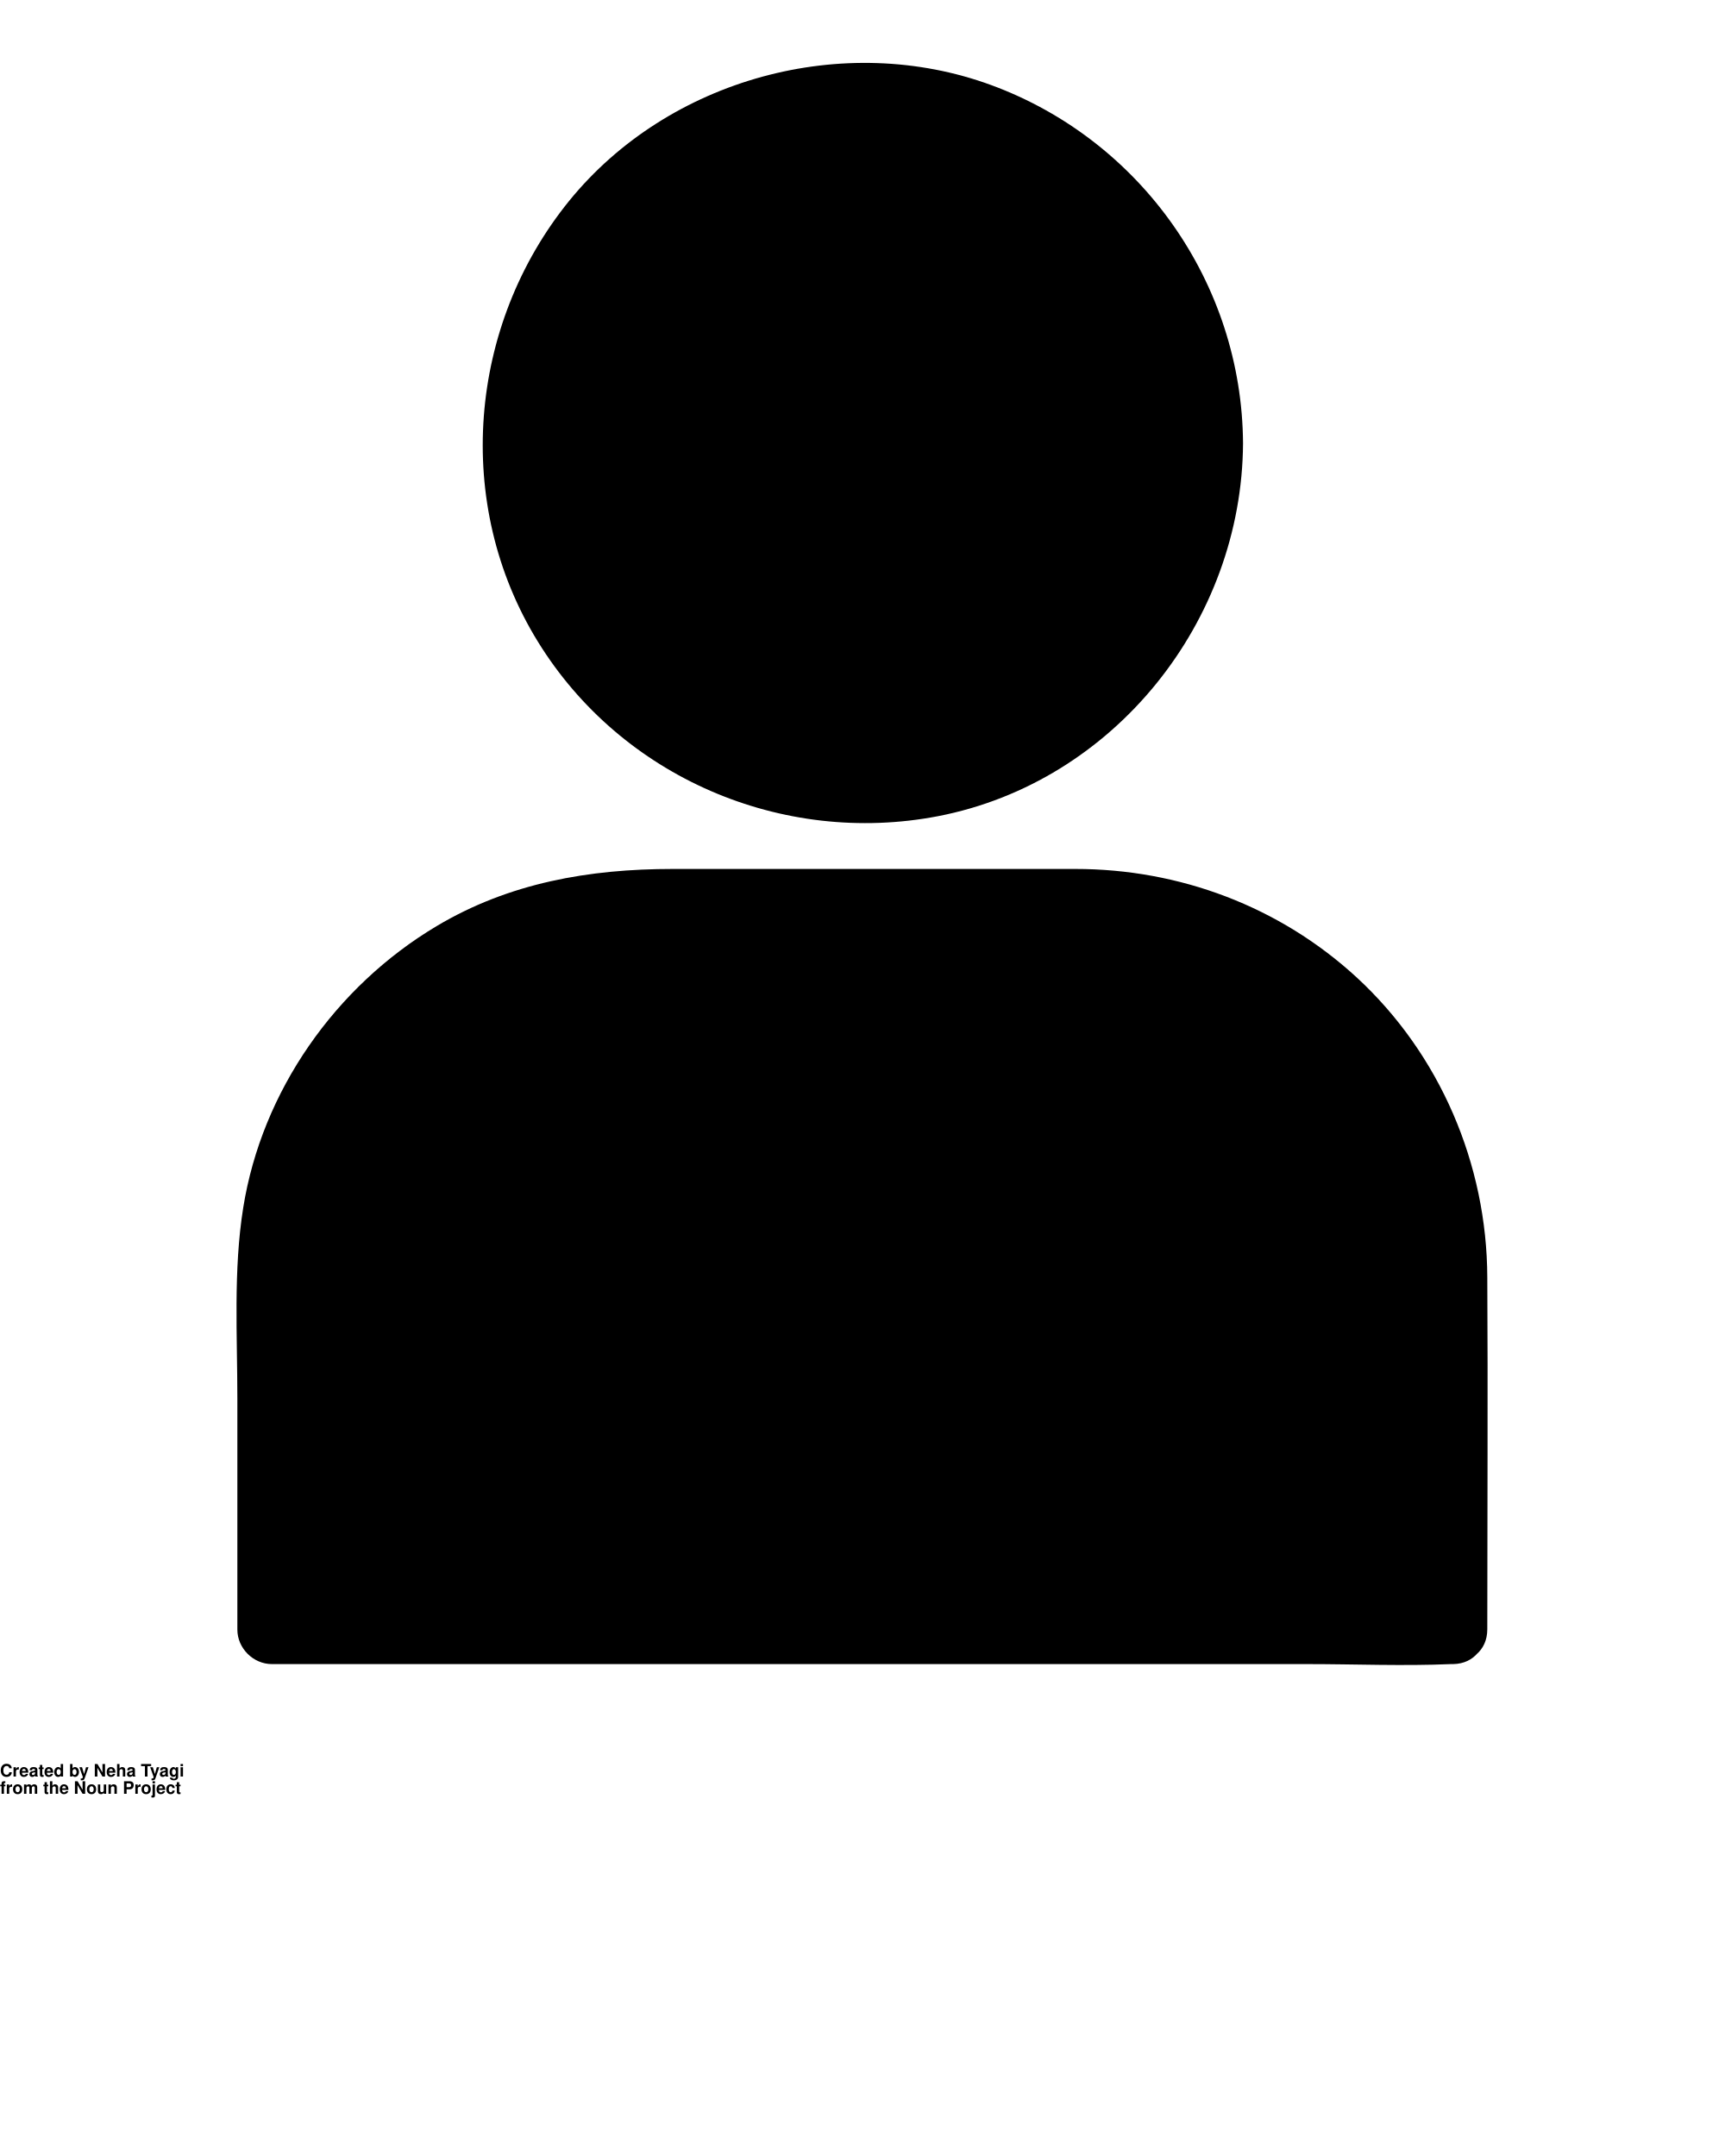
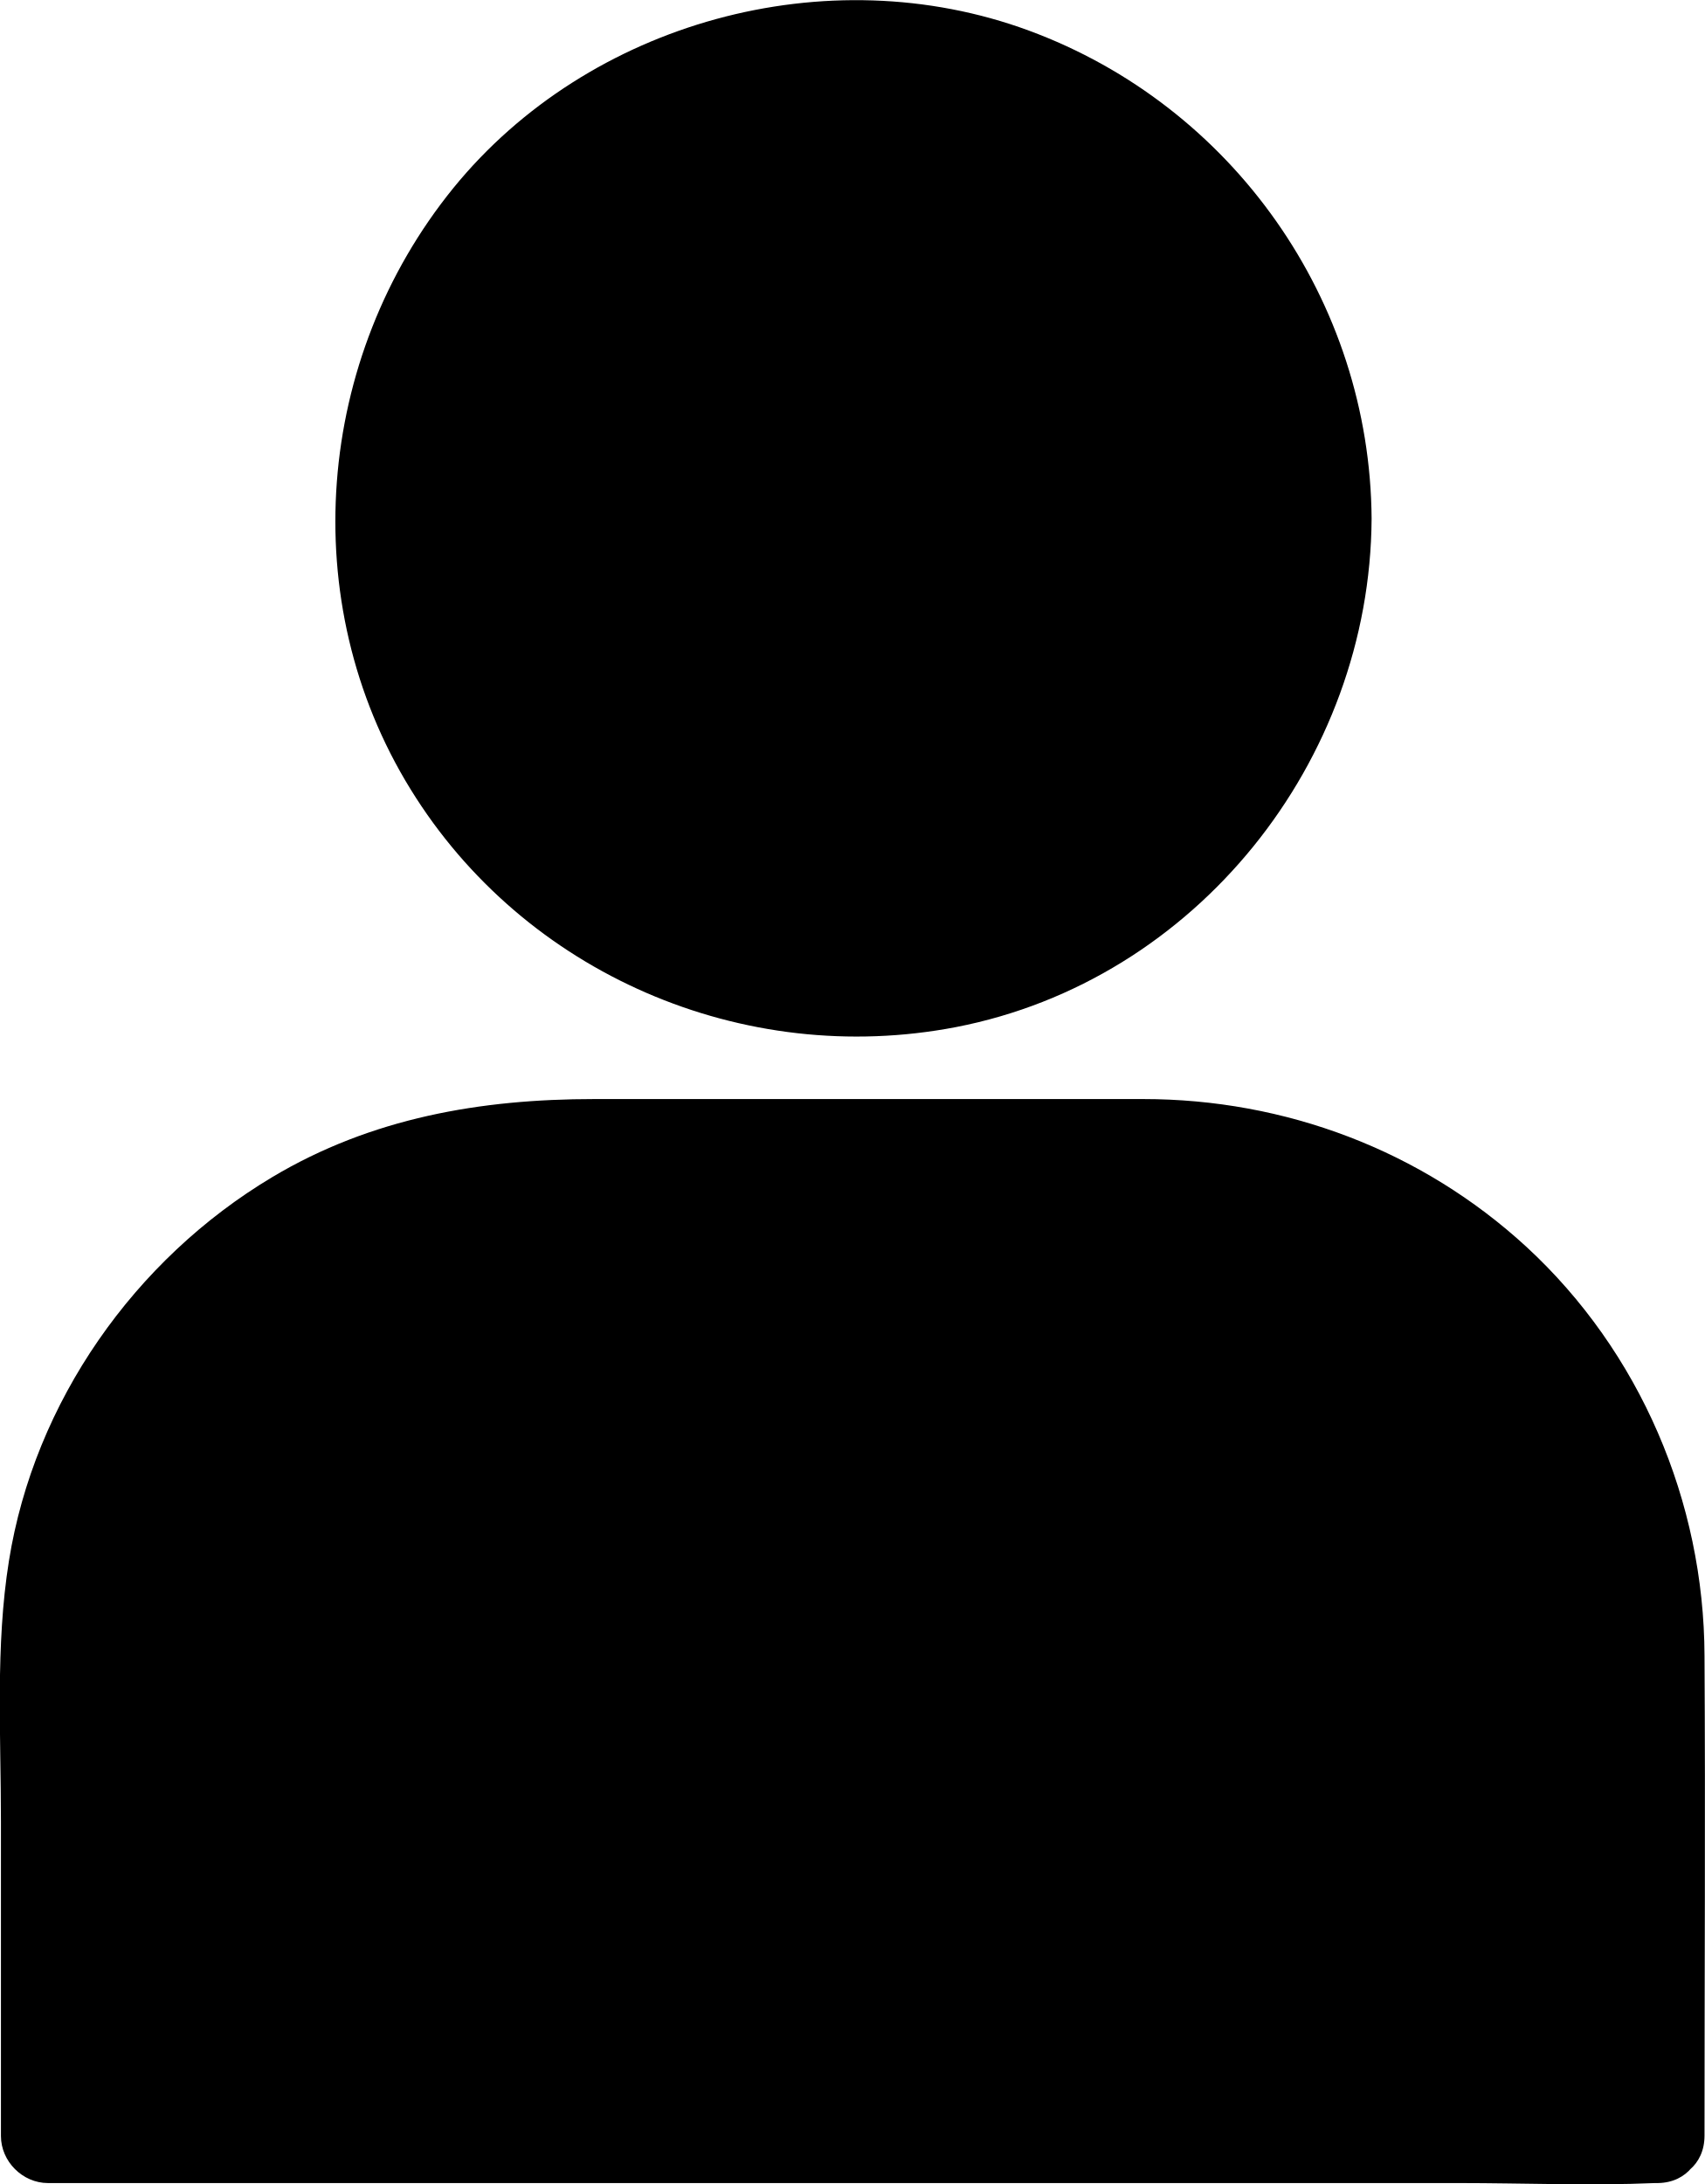
- <svg xmlns="http://www.w3.org/2000/svg" version="1.1" x="0px" y="0px" viewBox="0 0 500 625" enable-background="new 0 0 500 500" xml:space="preserve">
+ <svg xmlns="http://www.w3.org/2000/svg" version="1.1" id="Layer_1" x="0px" y="0px" viewBox="0 0 362.6 464.4" style="enable-background:new 0 0 362.6 464.4;" xml:space="preserve">
  <g>
-     <circle cx="250" cy="128.5" r="100.3" />
+     <circle cx="181.4" cy="110.3" r="100.3" />
    <g>
-       <path d="M340.3,128.5c-0.3,37.4-23.9,72.4-59.5,84.9c-36.2,12.8-76.3,1.6-100.8-27.8c-24-28.8-26.6-71.4-7.5-103.4    c19.3-32.4,58.3-50,95.4-42.2C309.7,48.7,340,85.8,340.3,128.5c0.1,12.9,20.1,12.9,20,0c-0.3-46.3-29.5-87.8-72.9-103.8    C244.5,8.9,193.8,22.8,165,58.2c-29.3,36.1-33.7,87.9-9.1,127.8c24.2,39.3,70.8,59.3,116,50.6c51.1-9.9,88.1-56.5,88.4-108.1    C360.4,115.6,340.4,115.6,340.3,128.5z" />
+       <path d="M271.7,110.3c-0.3,37.4-23.9,72.4-59.5,84.9c-36.2,12.8-76.3,1.6-100.8-27.8C87.4,138.6,84.8,96,103.9,64    c19.3-32.4,58.3-50,95.4-42.2C241.1,30.5,271.4,67.6,271.7,110.3c0.1,12.9,20.1,12.9,20,0C291.4,64,262.2,22.5,218.8,6.5    C175.9-9.3,125.2,4.6,96.4,40c-29.3,36.1-33.7,87.9-9.1,127.8c24.2,39.3,70.8,59.3,116,50.6c51.1-9.9,88.1-56.5,88.4-108.1    C291.8,97.4,271.8,97.4,271.7,110.3z" />
    </g>
  </g>
  <g>
-     <path d="M421.1,472.2H78.7V369.9c0-59.7,48.4-108.1,108.1-108.1H313c59.7,0,108.1,48.4,108.1,108.1V472.2z" />
+     <path d="M352.5,454H10.1V351.7c0-59.7,48.4-108.1,108.1-108.1h126.2c59.7,0,108.1,48.4,108.1,108.1V454z" />
    <g>
-       <path d="M421.1,462.2c-11.4,0-22.8,0-34.1,0c-27.2,0-54.3,0-81.5,0c-33,0-66,0-99.1,0c-28.4,0-56.9,0-85.3,0    c-9.5,0-18.9,0-28.4,0c-4.4,0-9-0.4-13.4,0c-0.2,0-0.4,0-0.6,0c3.3,3.3,6.7,6.7,10,10c0-33.7-0.1-67.5,0-101.2    c0-27.6,10.9-53.7,31.1-72.7c18.8-17.7,43.4-26.4,68.9-26.4c38.3,0,76.7,0,115,0c5.2,0,10.4-0.1,15.6,0.2    c15.3,0.9,30.2,5.6,43.4,13.3c26.1,15.4,44.7,43.1,47.8,73.4c1.7,16.3,0.6,33.1,0.6,49.5c0,20,0,40.1,0,60.1c0,1.3,0,2.6,0,3.9    c0,12.9,20,12.9,20,0c0-34,0.2-68,0-102c-0.1-32.8-13.7-64.7-37.9-87c-22.3-20.5-51.3-31.4-81.5-31.4c-38.9,0-77.8,0-116.7,0    c-24.2,0-47.4,4-68.5,16.6c-29.3,17.5-50.6,47.8-56,81.6c-2.9,18.1-1.7,37-1.7,55.4c0,20.9,0,41.9,0,62.8c0,1.4,0,2.7,0,4.1    c0,5.4,4.6,10,10,10c11.4,0,22.8,0,34.1,0c27.2,0,54.3,0,81.5,0c33,0,66,0,99.1,0c28.4,0,56.9,0,85.3,0c13.9,0,27.9,0.6,41.8,0    c0.2,0,0.4,0,0.6,0C433.9,482.2,434,462.2,421.1,462.2z" />
+       <path d="M352.5,444c-11.4,0-22.8,0-34.1,0c-27.2,0-54.3,0-81.5,0c-33,0-66,0-99.1,0c-28.4,0-56.9,0-85.3,0c-9.5,0-18.9,0-28.4,0    c-4.4,0-9-0.4-13.4,0c-0.2,0-0.4,0-0.6,0c3.3,3.3,6.7,6.7,10,10c0-33.7-0.1-67.5,0-101.2c0-27.6,10.9-53.7,31.1-72.7    c18.8-17.7,43.4-26.4,68.9-26.4c38.3,0,76.7,0,115,0c5.2,0,10.4-0.1,15.6,0.2c15.3,0.9,30.2,5.6,43.4,13.3    c26.1,15.4,44.7,43.1,47.8,73.4c1.7,16.3,0.6,33.1,0.6,49.5c0,20,0,40.1,0,60.1c0,1.3,0,2.6,0,3.9c0,12.9,20,12.9,20,0    c0-34,0.2-68,0-102c-0.1-32.8-13.7-64.7-37.9-87c-22.3-20.5-51.3-31.4-81.5-31.4c-38.9,0-77.8,0-116.7,0c-24.2,0-47.4,4-68.5,16.6    c-29.3,17.5-50.6,47.8-56,81.6c-2.9,18.1-1.7,37-1.7,55.4c0,20.9,0,41.9,0,62.8c0,1.4,0,2.7,0,4.1c0,5.4,4.6,10,10,10    c11.4,0,22.8,0,34.1,0c27.2,0,54.3,0,81.5,0c33,0,66,0,99.1,0c28.4,0,56.9,0,85.3,0c13.9,0,27.9,0.6,41.8,0c0.2,0,0.4,0,0.6,0    C365.3,464,365.4,444,352.5,444z" />
    </g>
  </g>
-   <text x="0" y="515" fill="#000000" font-size="5px" font-weight="bold" font-family="'Helvetica Neue', Helvetica, Arial-Unicode, Arial, Sans-serif">Created by Neha Tyagi</text>
-   <text x="0" y="520" fill="#000000" font-size="5px" font-weight="bold" font-family="'Helvetica Neue', Helvetica, Arial-Unicode, Arial, Sans-serif">from the Noun Project</text>
</svg>
